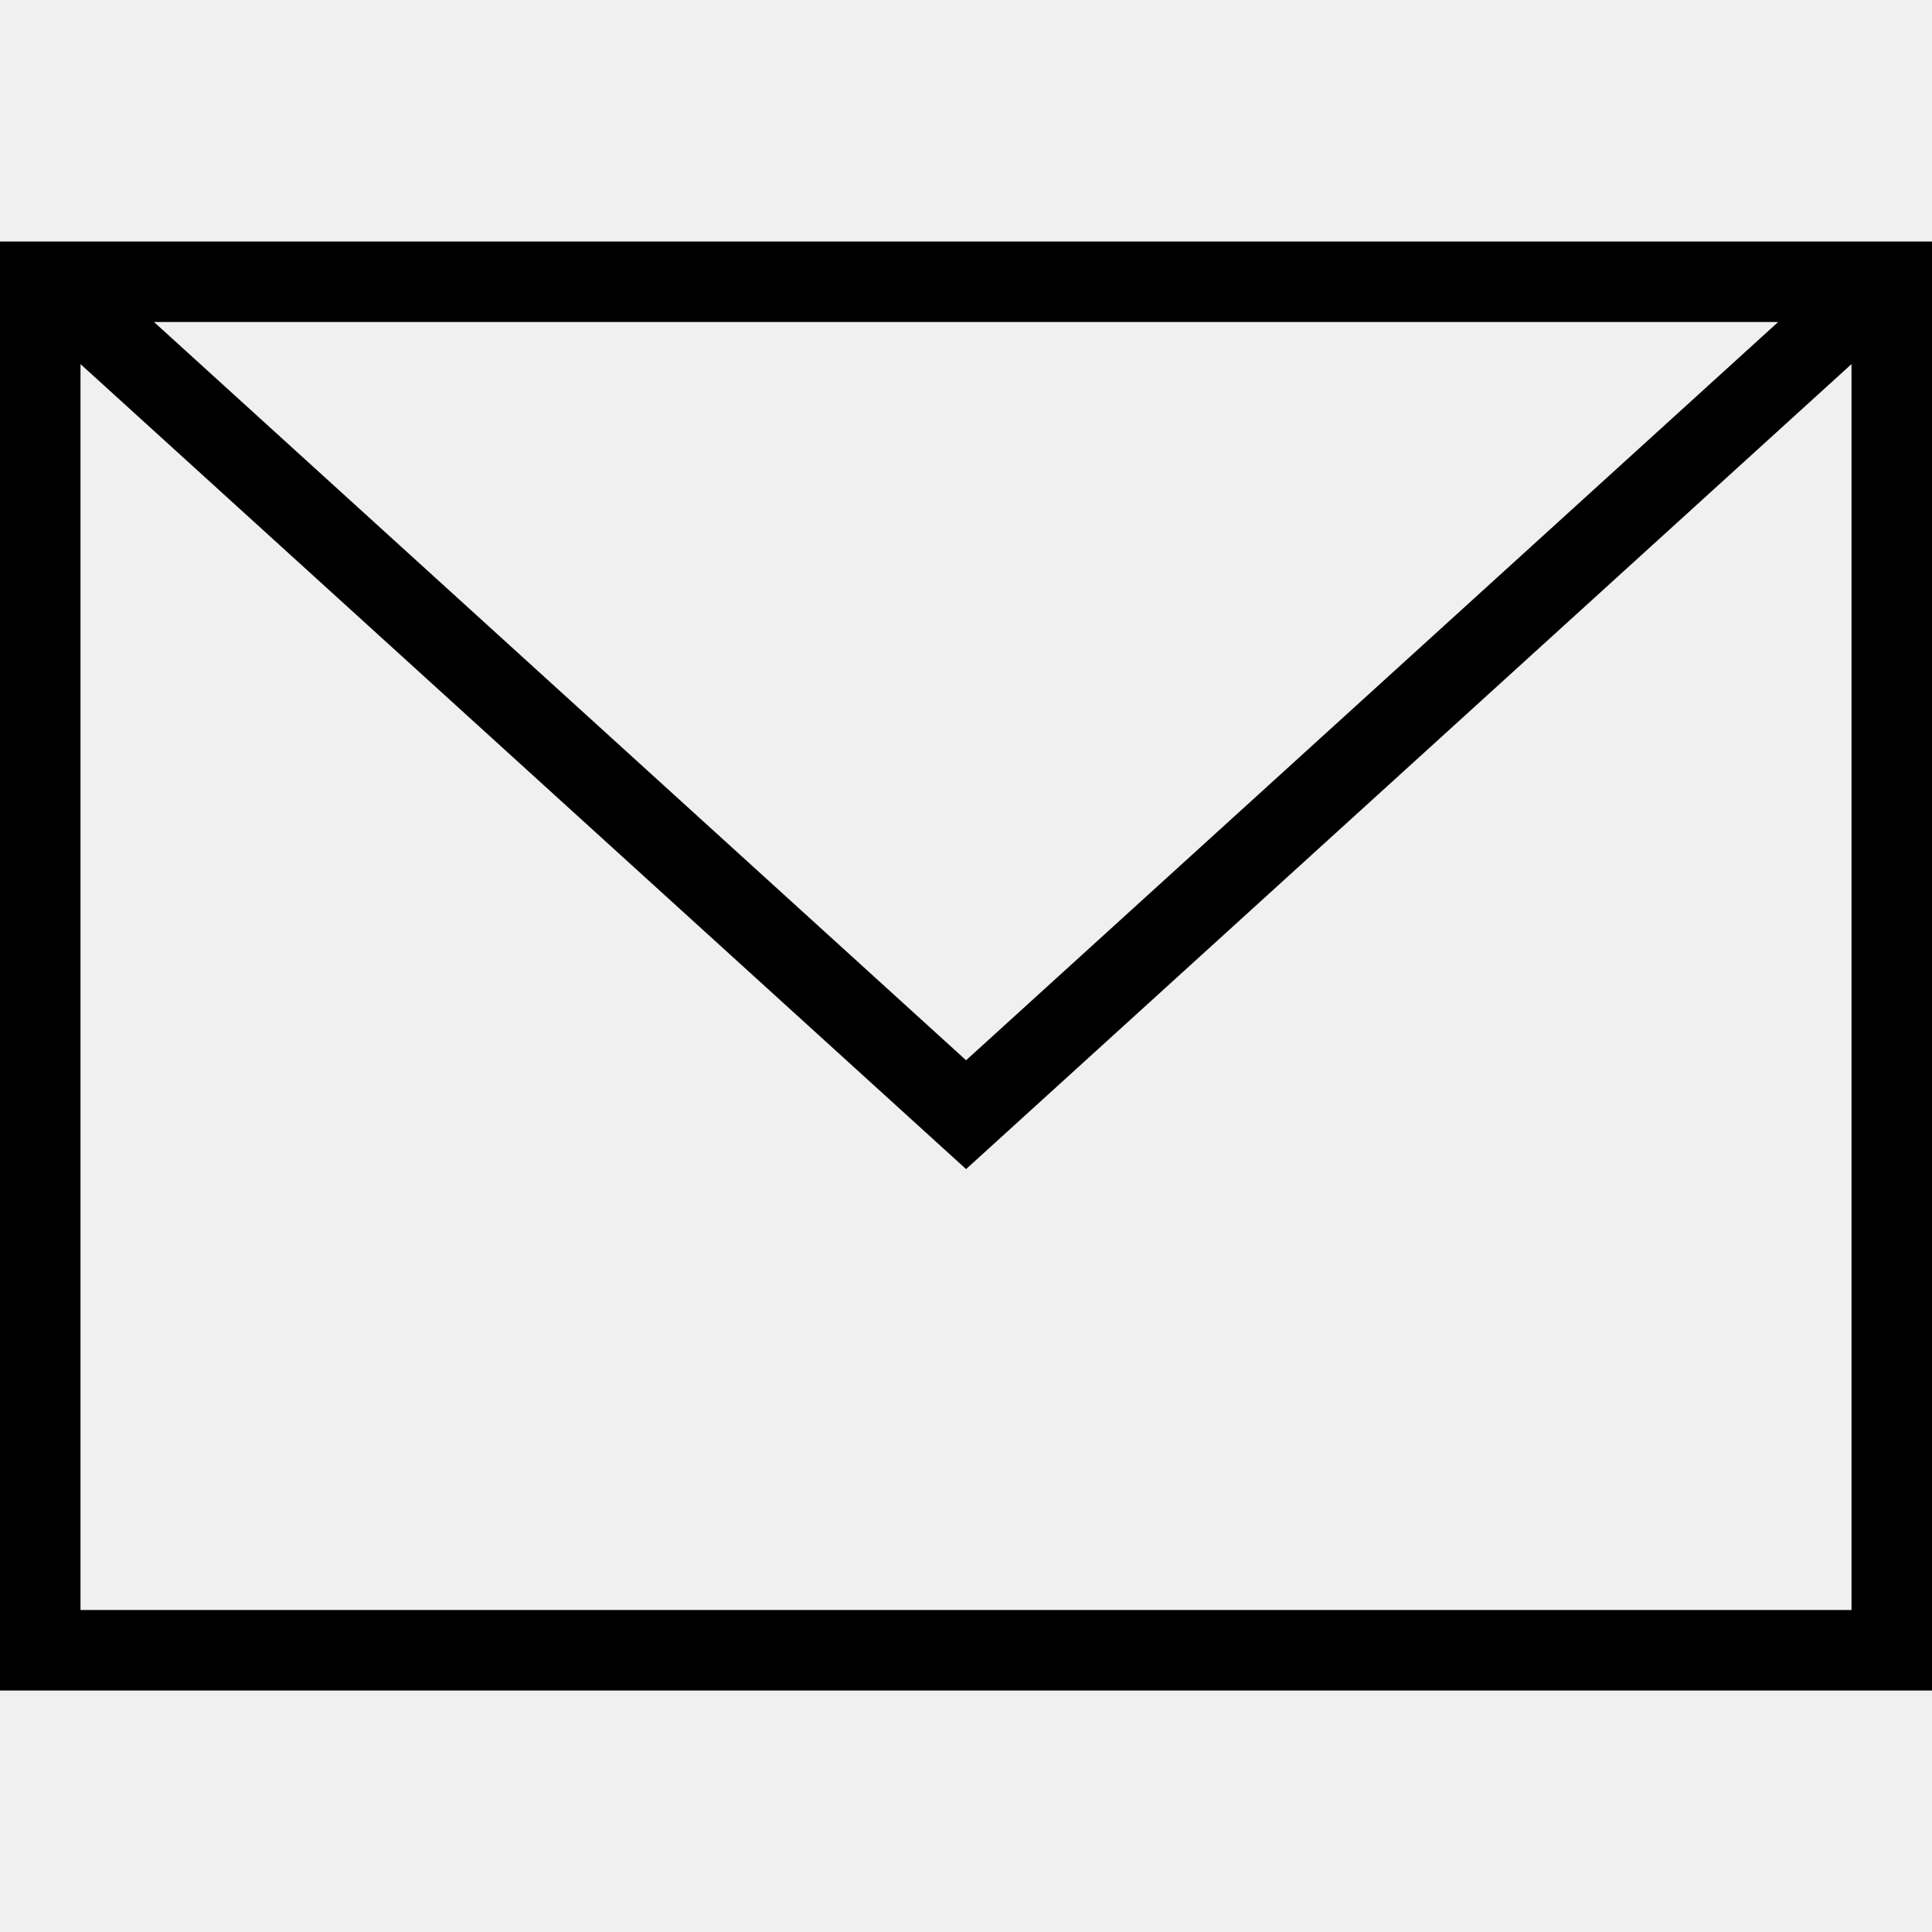
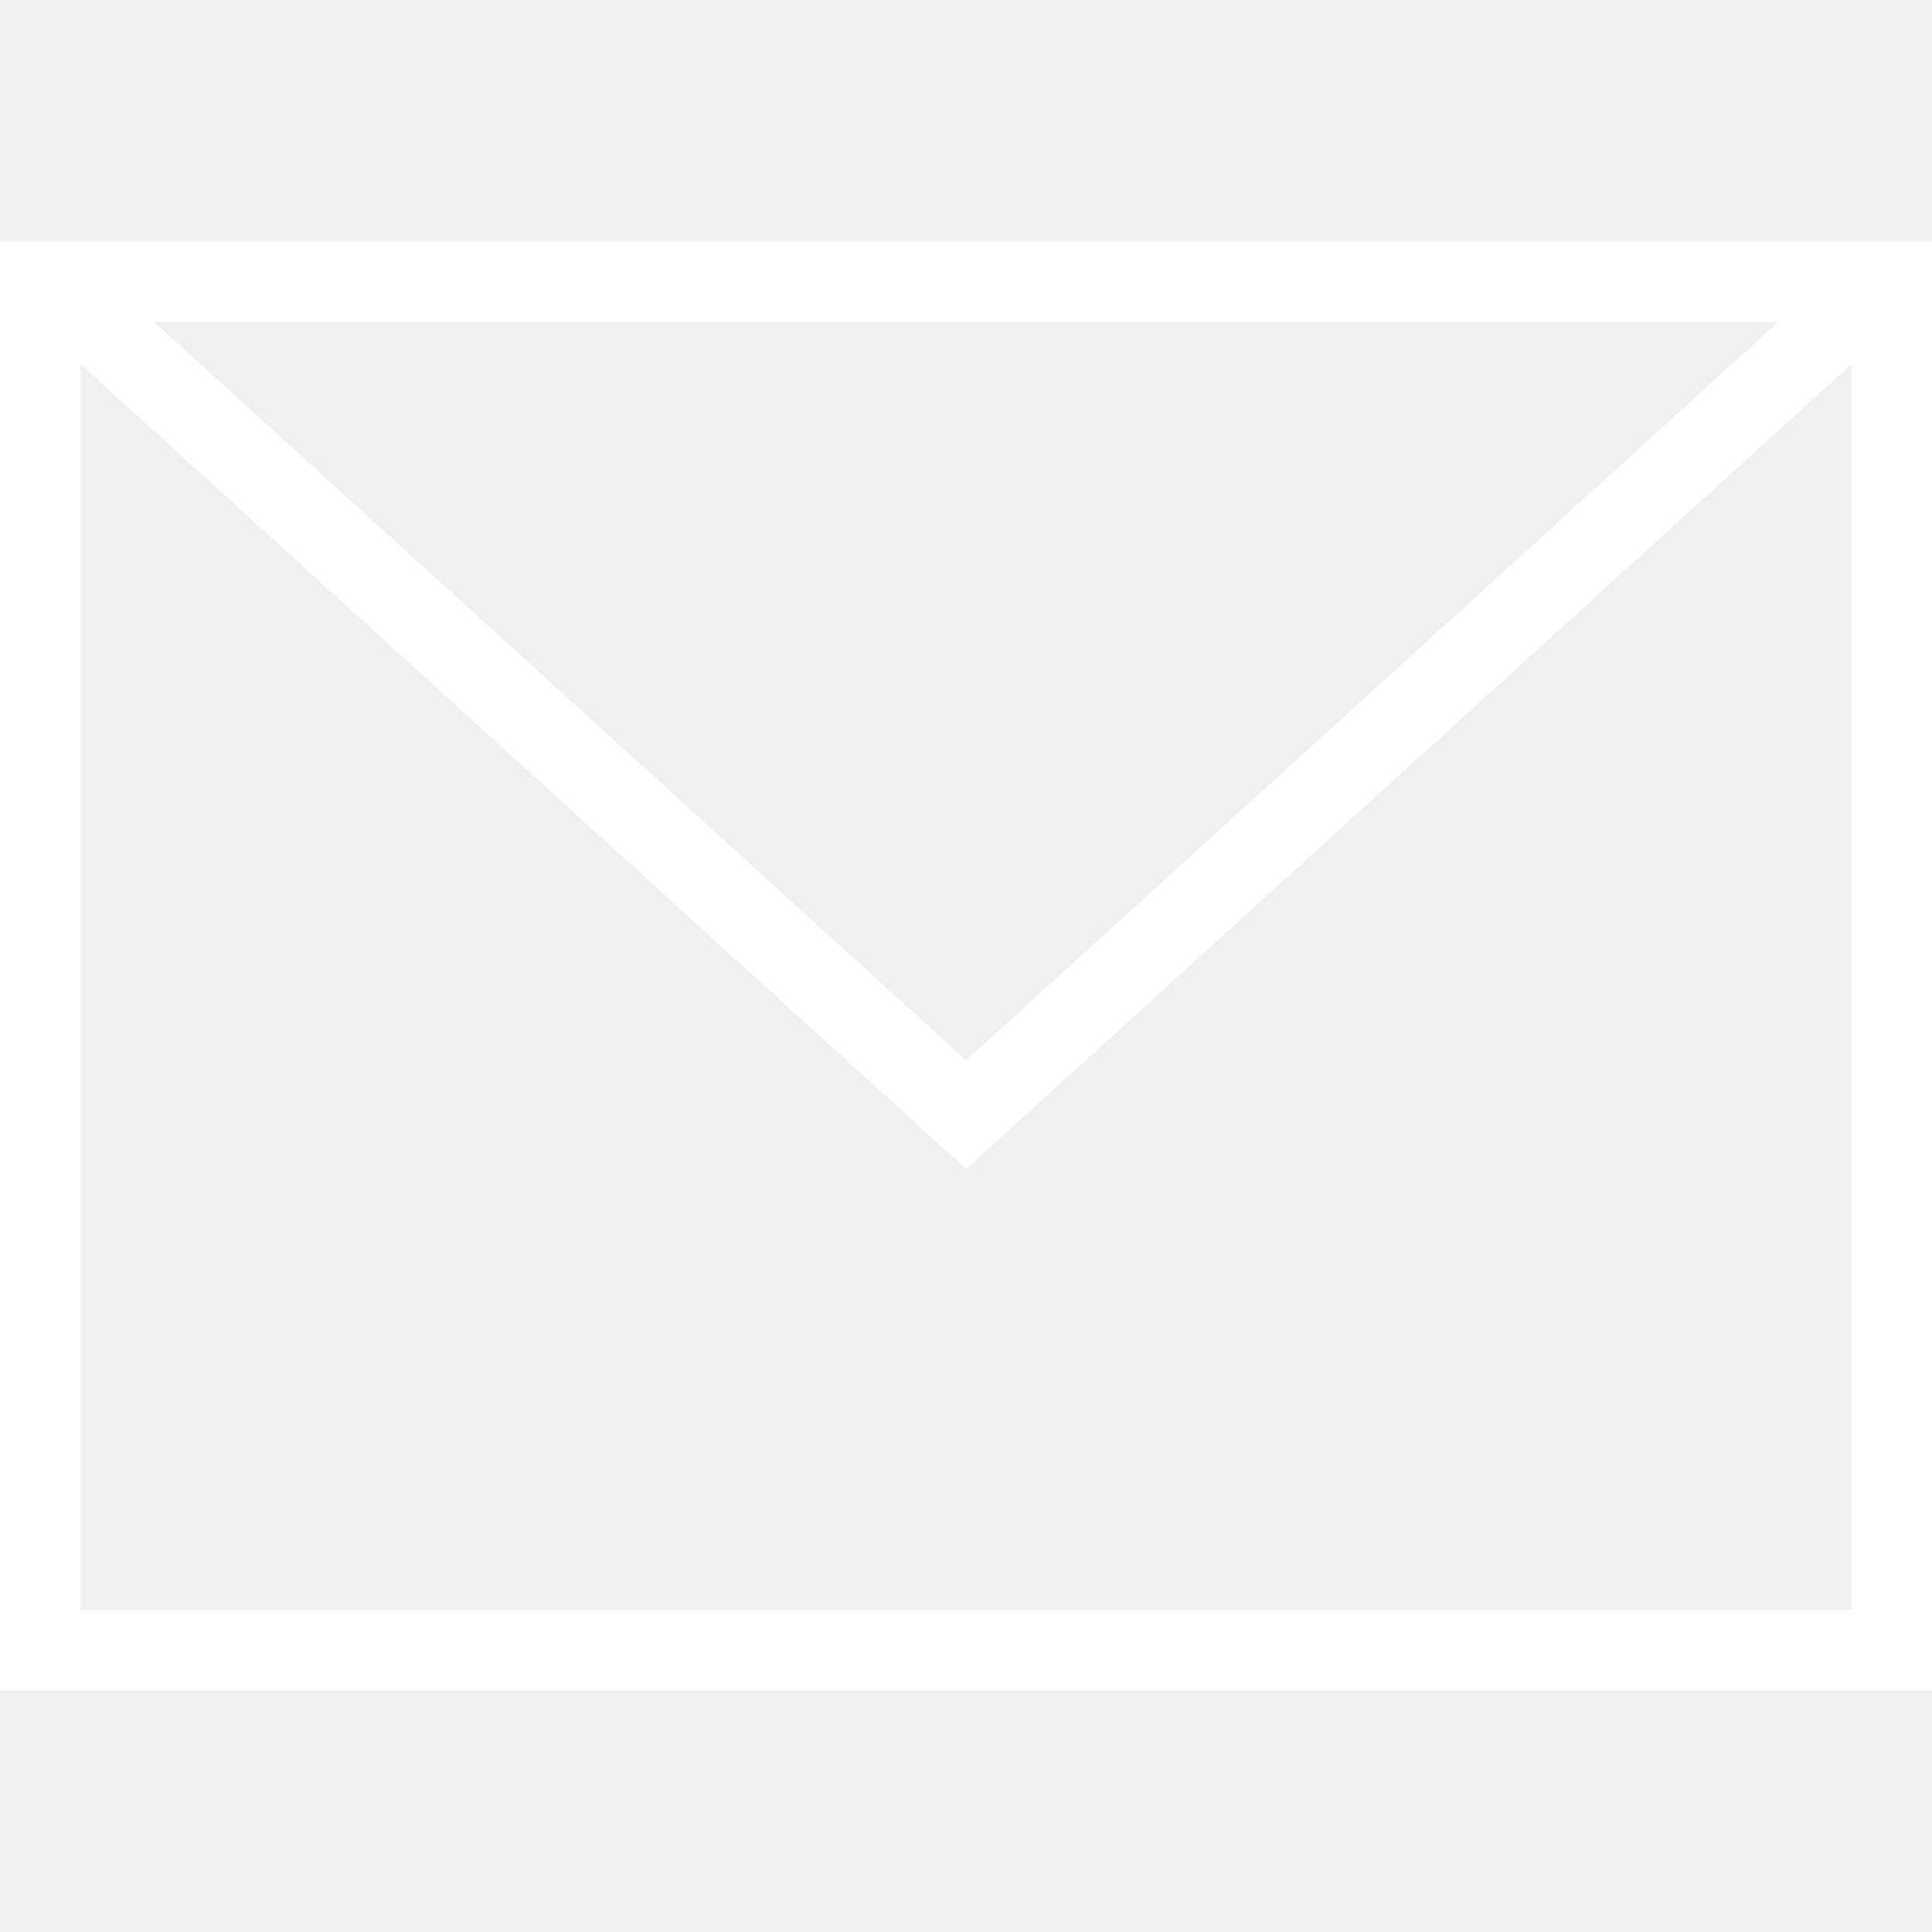
- <svg xmlns="http://www.w3.org/2000/svg" width="24" height="24" fill-rule="evenodd" clip-rule="evenodd">
+ <svg xmlns="http://www.w3.org/2000/svg" width="24" height="24" fill="#ffffff" clip-rule="evenodd">
  <path d="M24 21h-24v-18h24v18zm-23-16.477v15.477h22v-15.477l-10.999 10-11.001-10zm21.089-.523h-20.176l10.088 9.171 10.088-9.171z" />
</svg>
